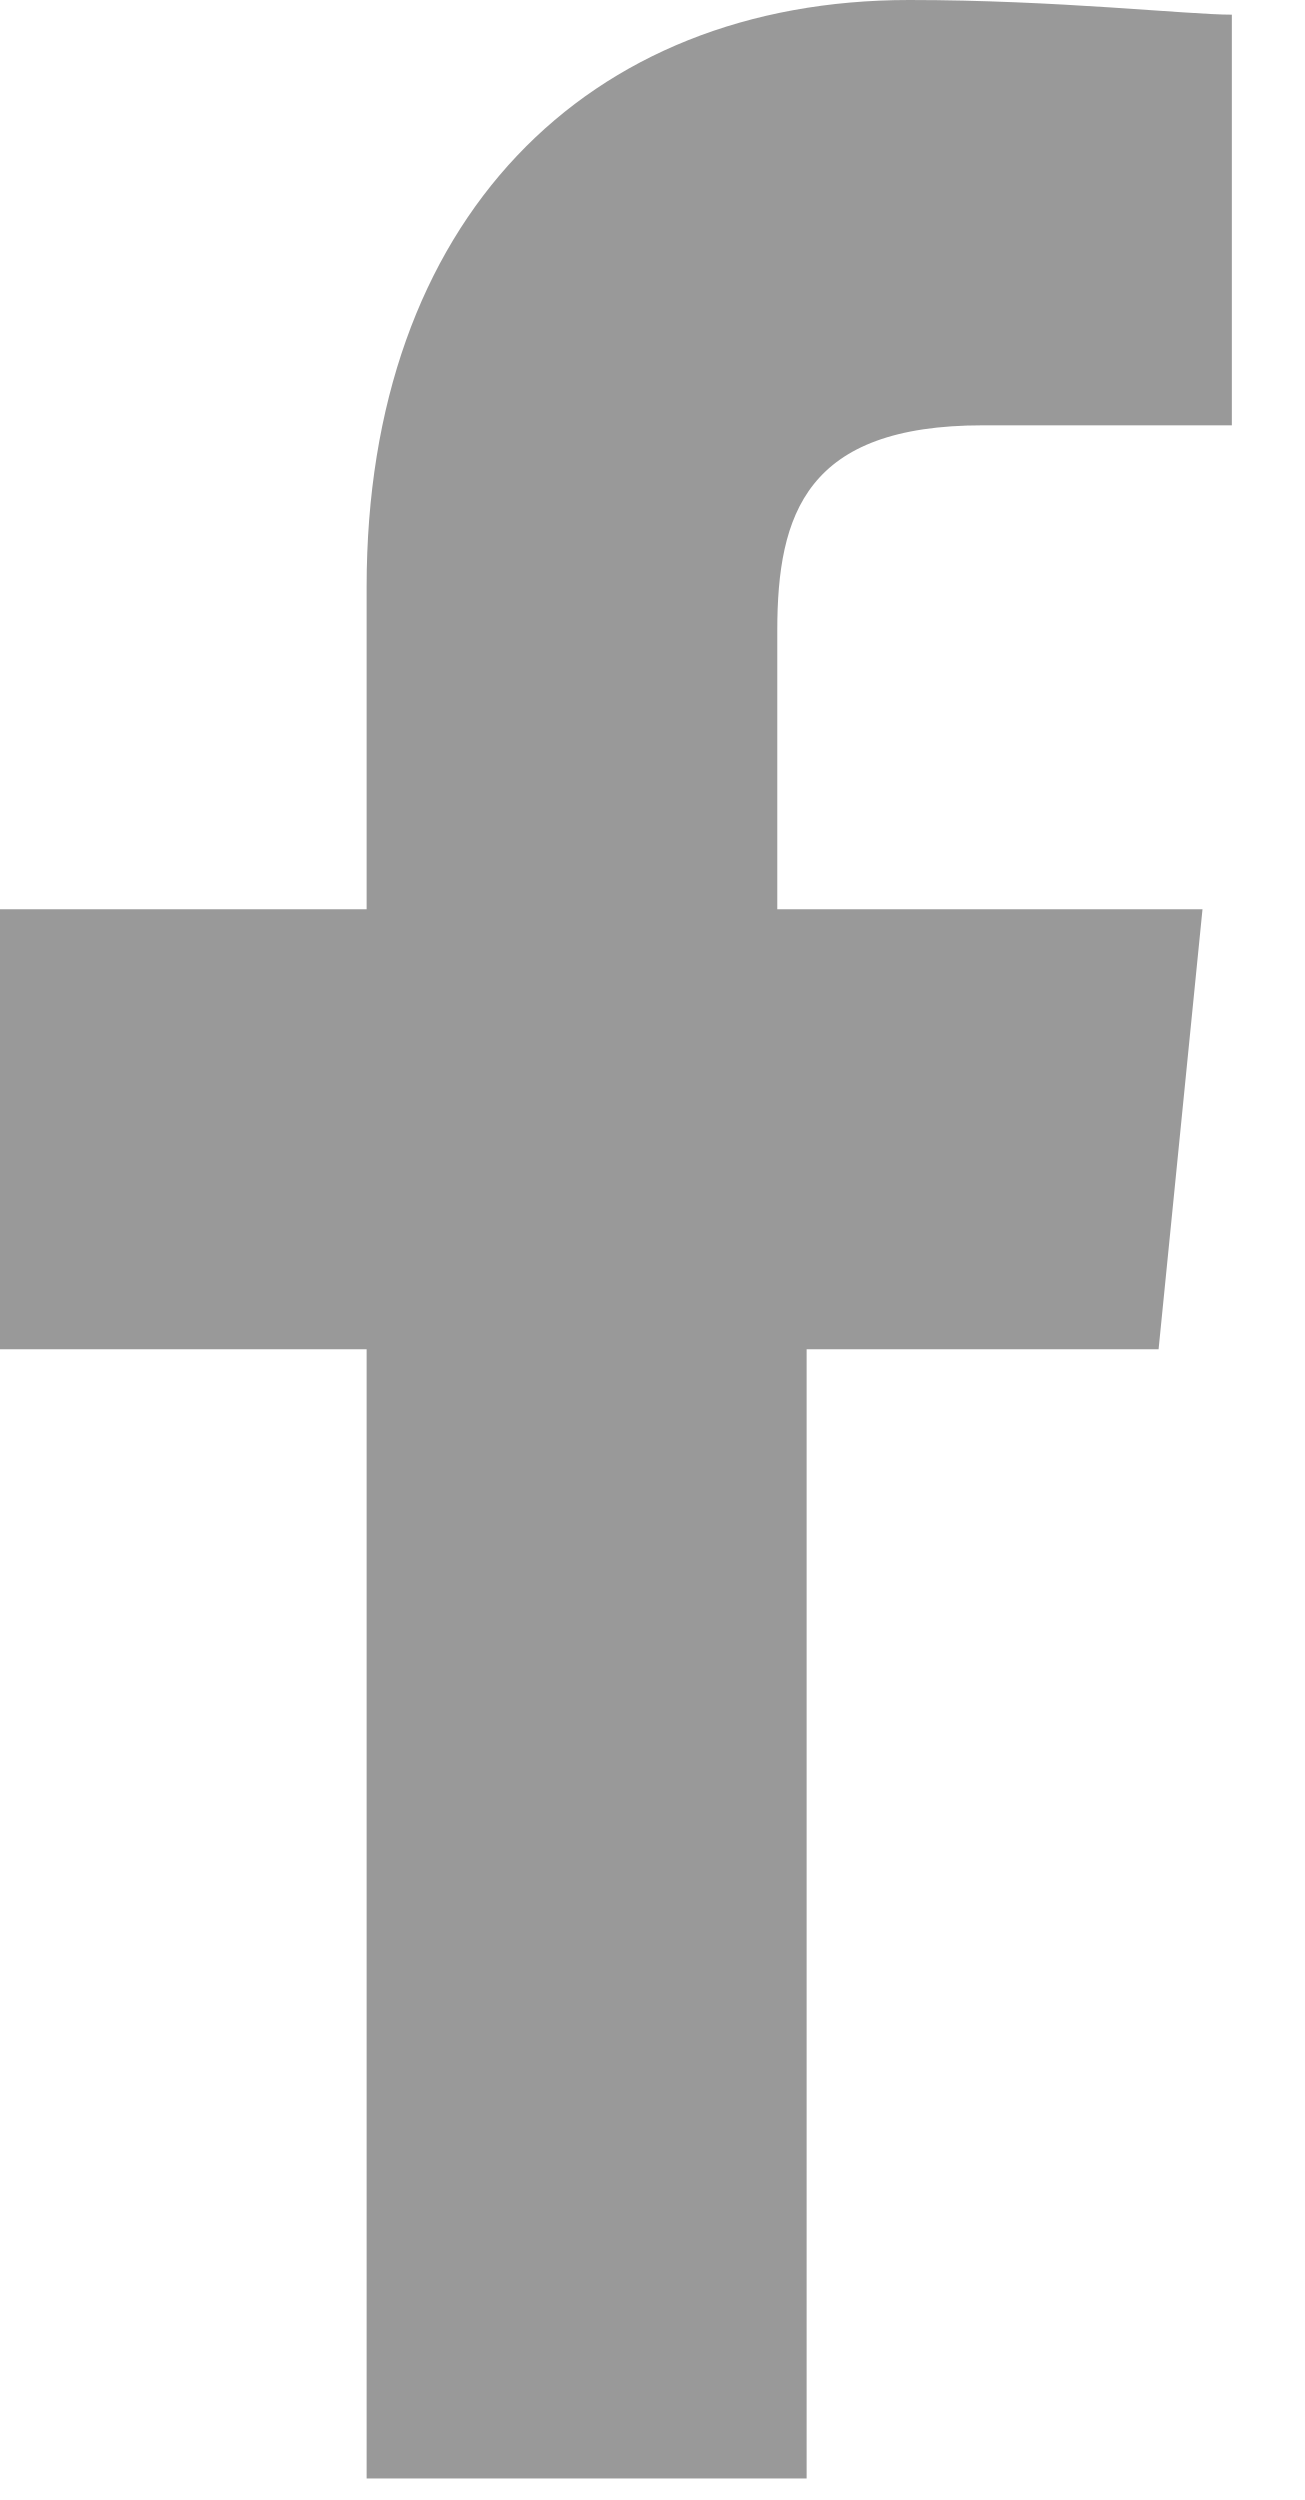
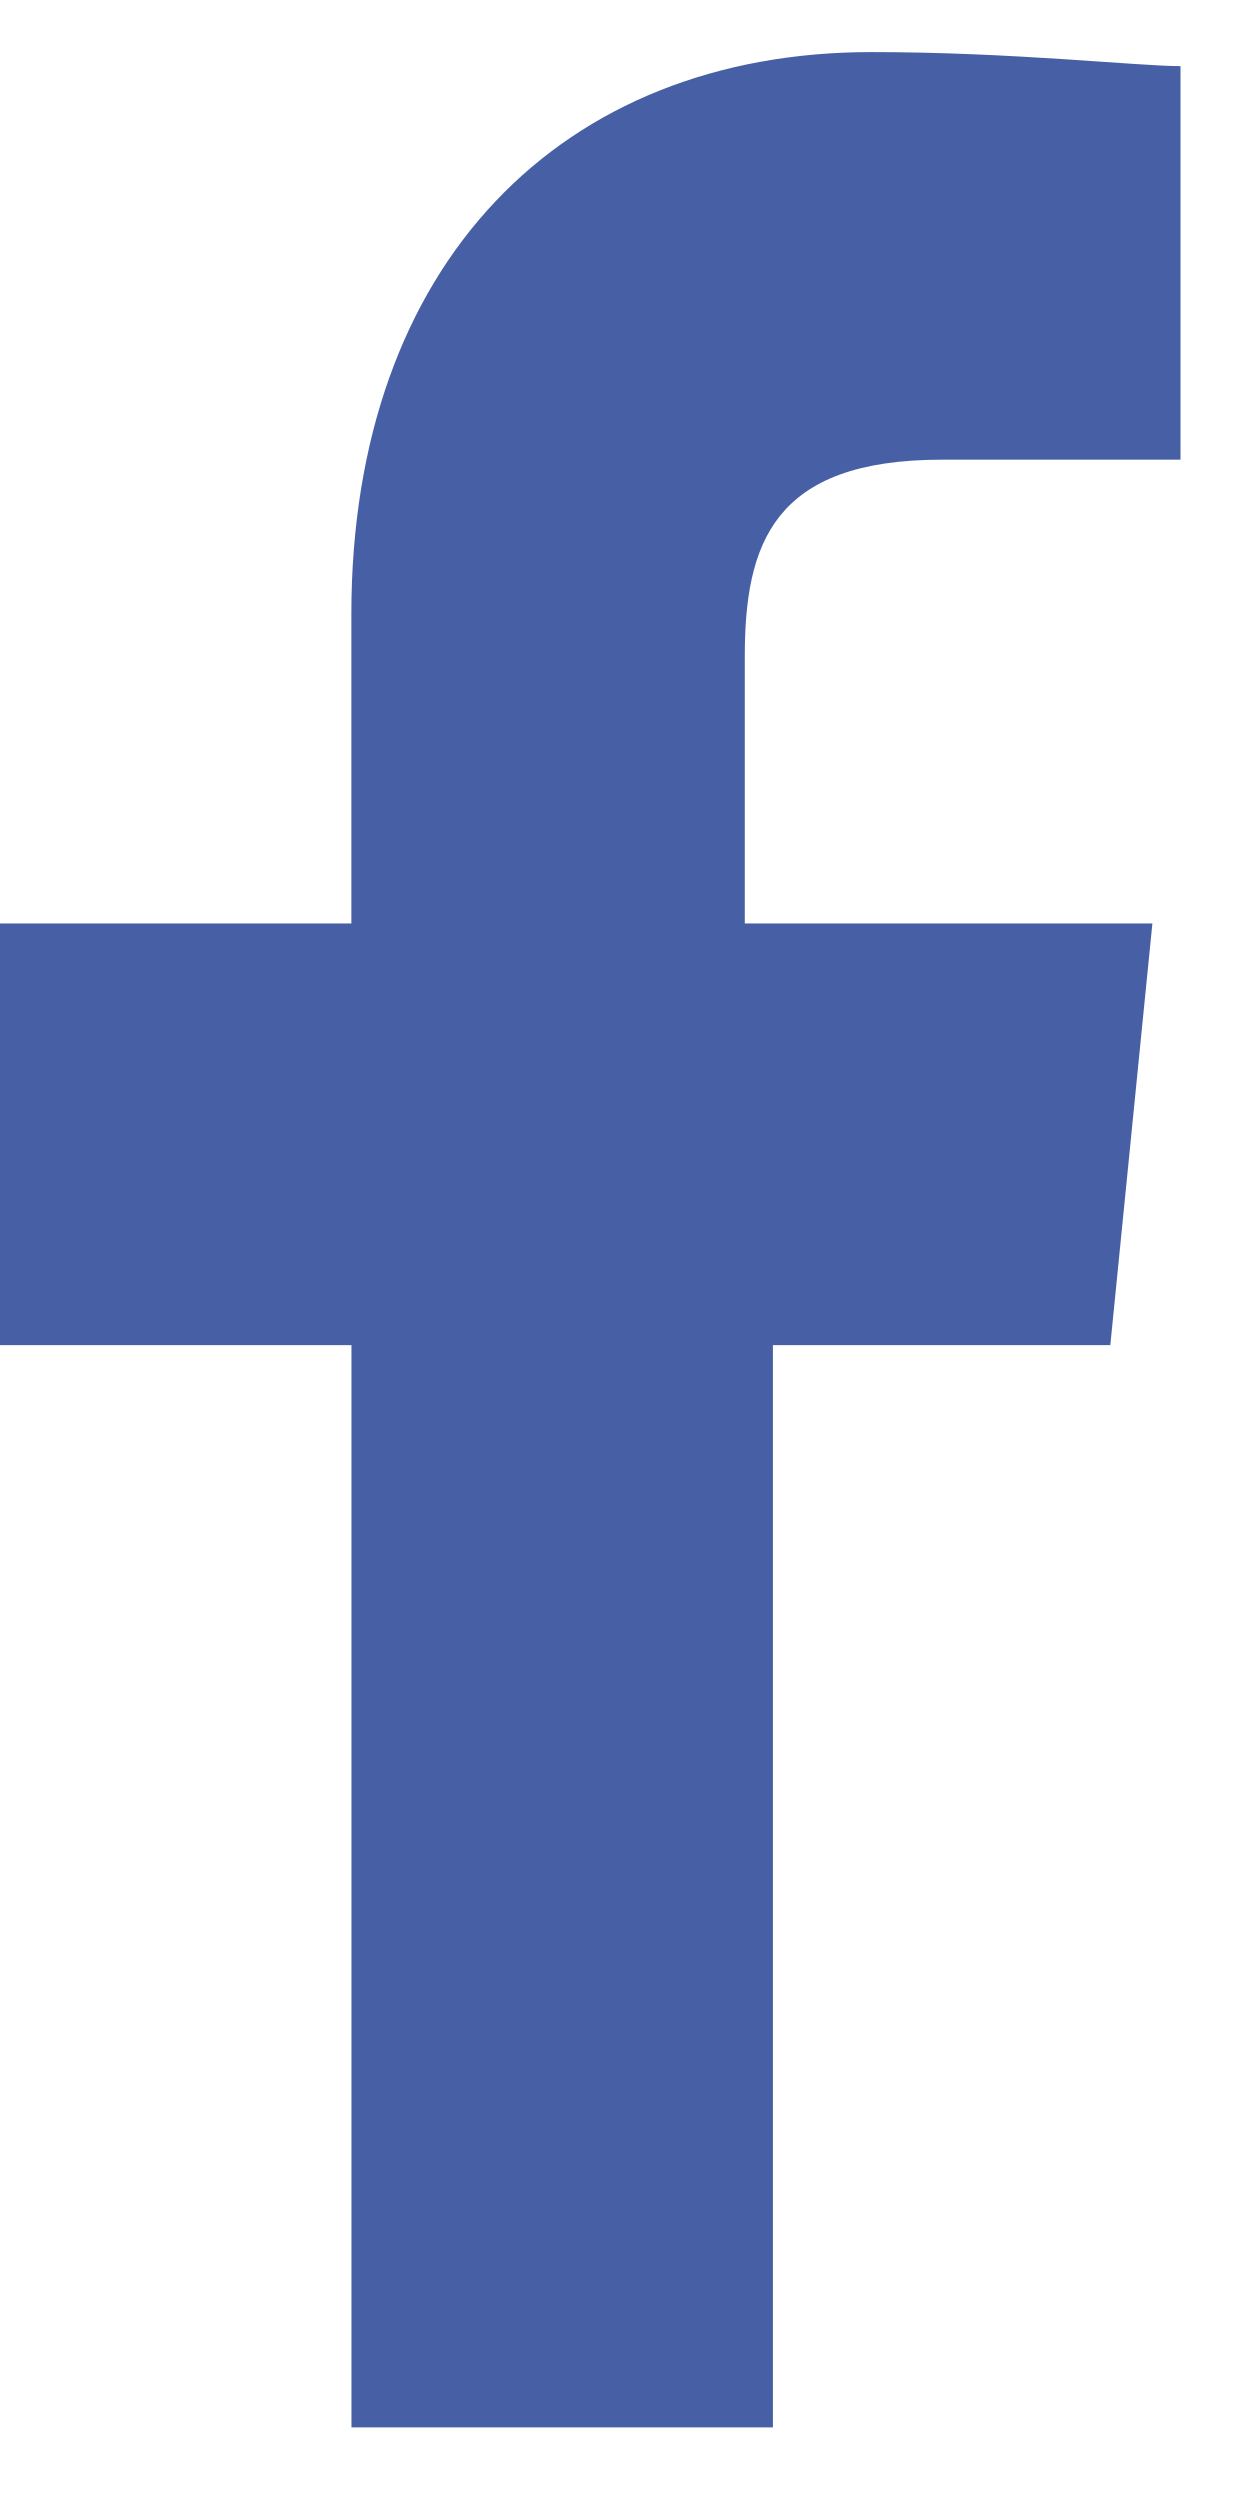
- <svg xmlns="http://www.w3.org/2000/svg" width="12px" height="23px" viewBox="0 0 12 23" version="1.1">
-   <defs />
-   <g id="Social-Icons" stroke="none" stroke-width="1" fill="none" fill-rule="evenodd">
-     <g id="Social-Media-Icons" transform="translate(-196, -229)">
-       <g id="Default" transform="translate(171, 150)">
-         <g id="Facebook-Icon" transform="translate(15, 75)">
-           <rect id="Rectangle-1-Copy" x="0" y="0" width="32" height="32" />
-           <path d="M21.063,7.913 L19.04,7.913 C17.421,7.913 17.151,8.722 17.151,9.802 L17.151,12.365 L21.063,12.365 L20.659,16.413 L17.421,16.413 L17.421,26.802 L13.373,26.802 L13.373,16.413 L10,16.413 L10,12.365 L13.373,12.365 L13.373,9.397 C13.373,6.024 15.397,4 18.365,4 C19.714,4 20.929,4.135 21.333,4.135 L21.333,7.913 L21.063,7.913 Z" id="Facebook-Icon-Copy-4" fill="#999999" />
-         </g>
-       </g>
-     </g>
+ <svg xmlns="http://www.w3.org/2000/svg" width="12" height="24" viewBox="0 0 12 24">
+   <g fill="none" fill-rule="evenodd">
+     <path d="M-10-3.5h32v32h-32z" />
+     <path d="M11.063 4.413H9.04c-1.62 0-1.89.81-1.89 1.89v2.562h3.913l-.404 4.048H7.42v10.39H3.374v-10.39H0V8.865h3.373V5.897C3.373 2.524 5.397.5 8.365.5c1.35 0 2.564.135 2.968.135v3.778h-.27z" fill="#4760A5" />
  </g>
</svg>
